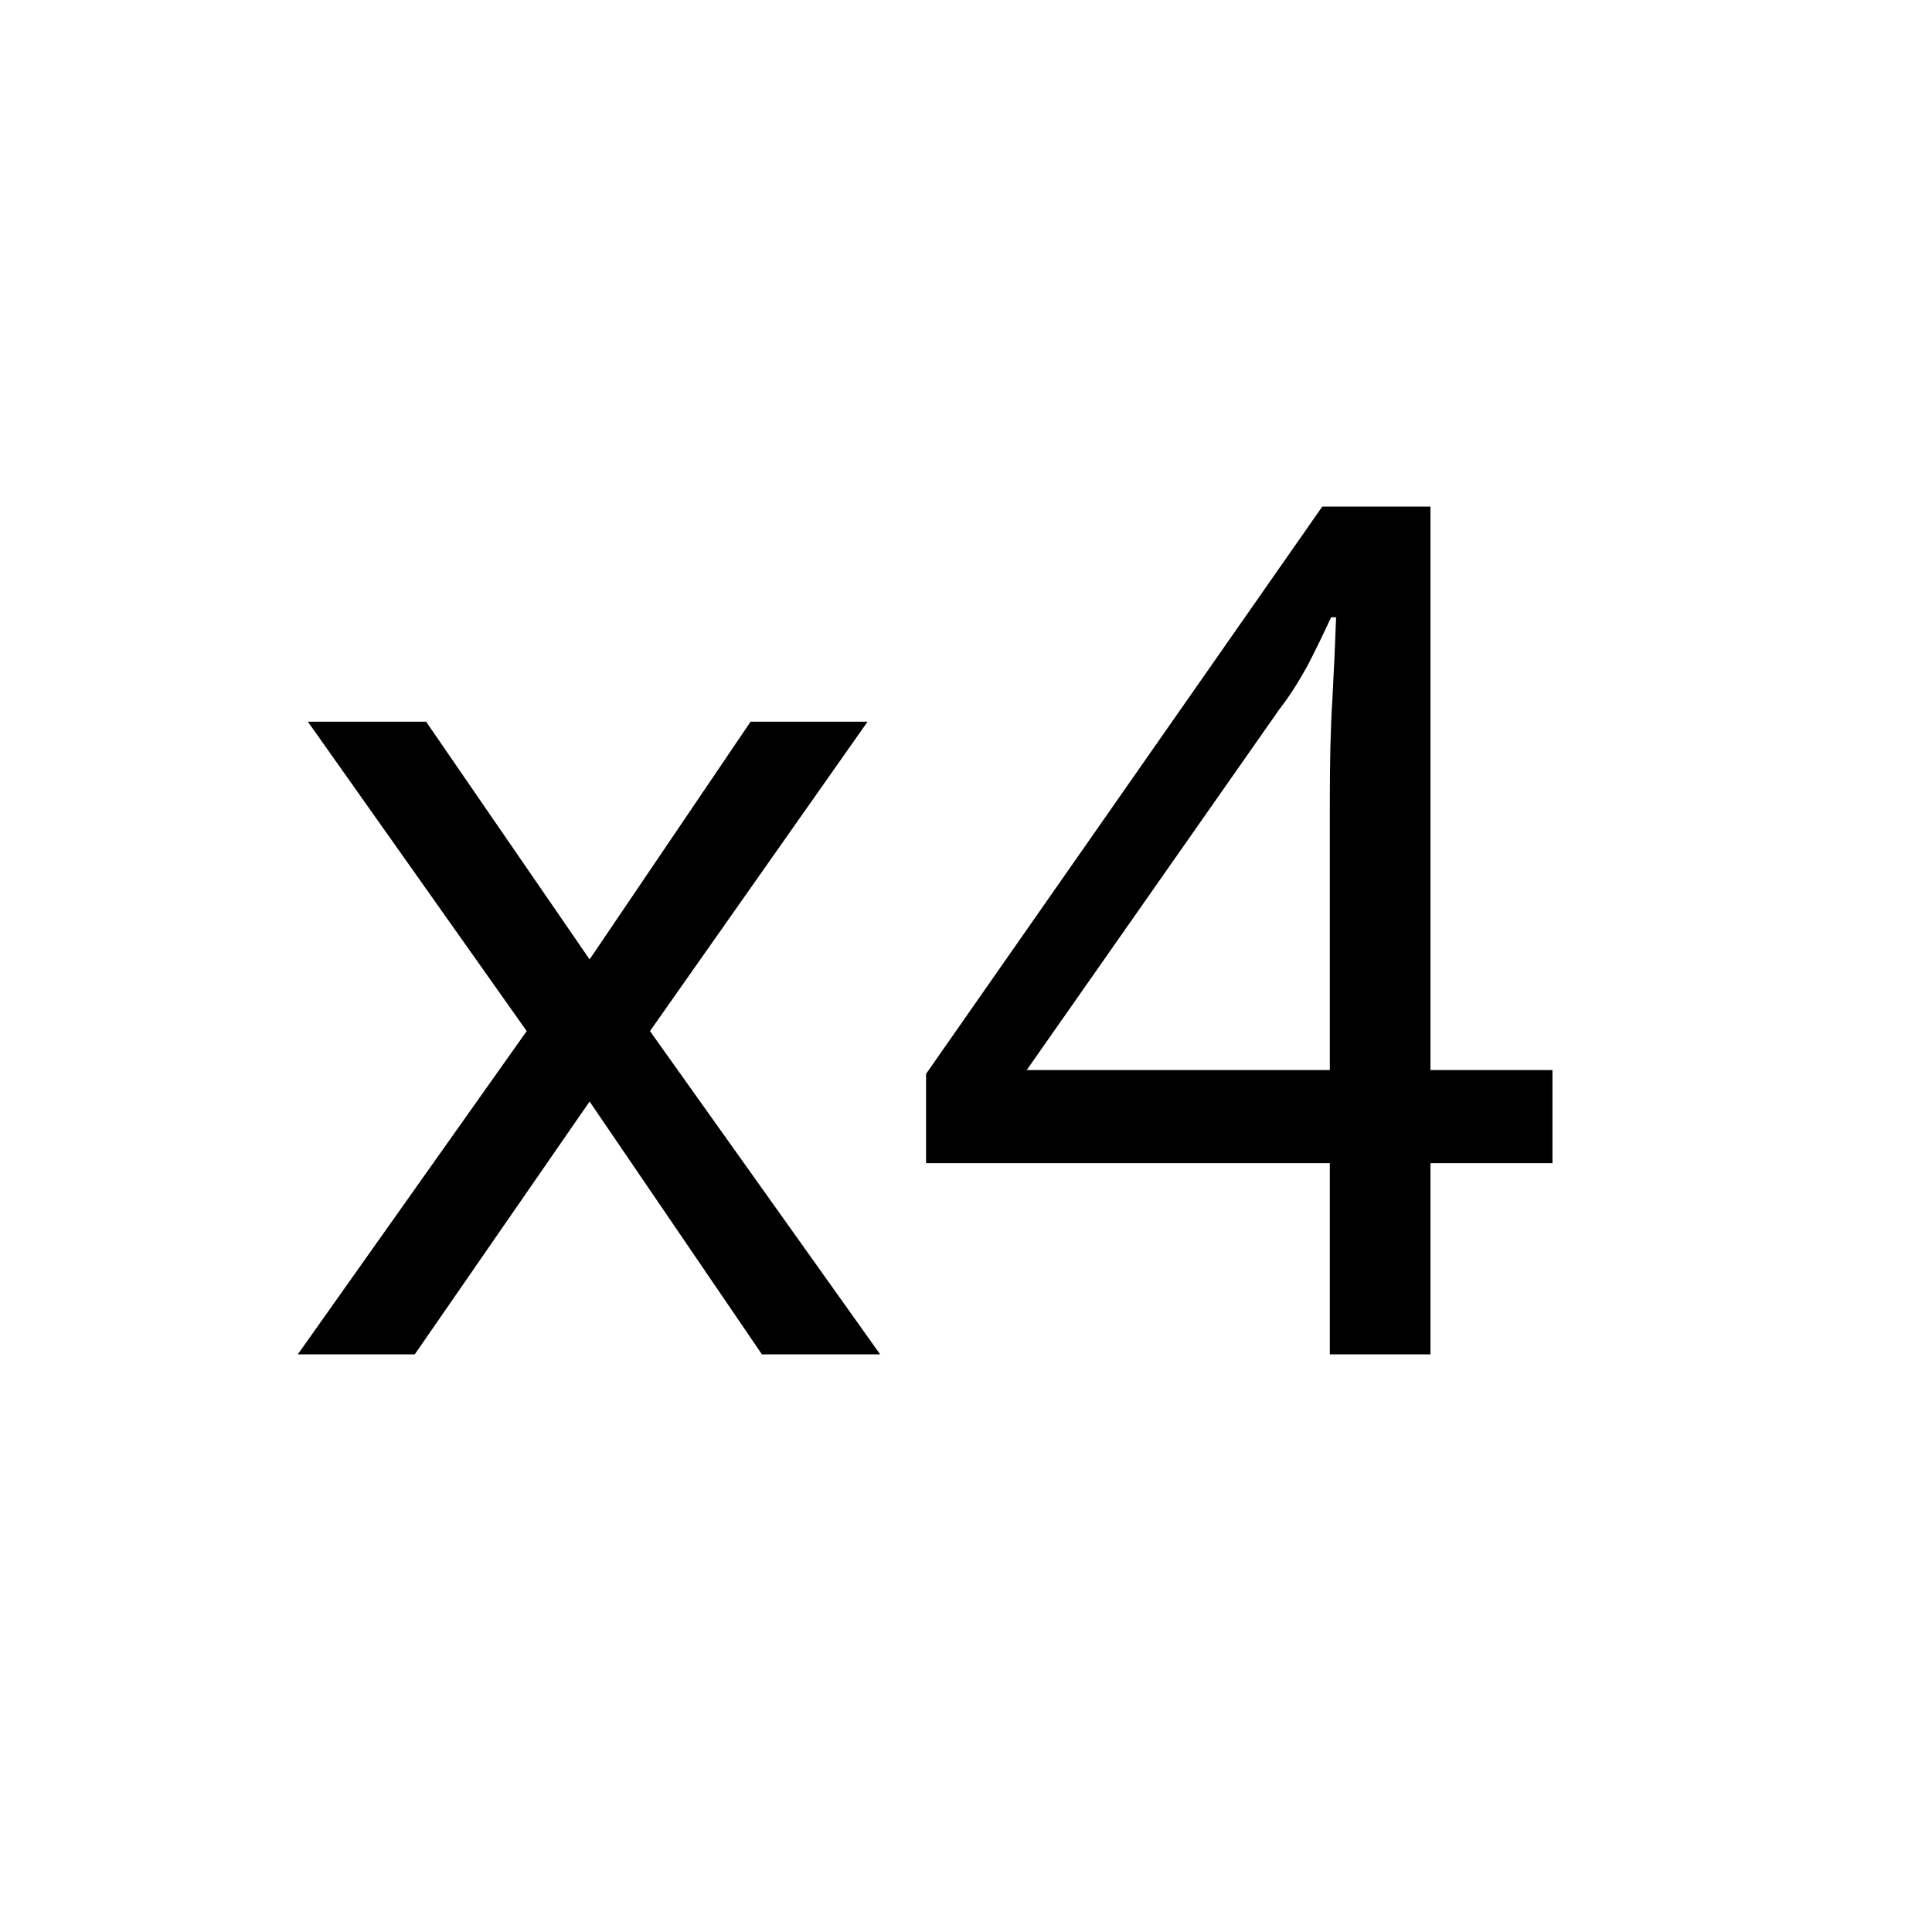
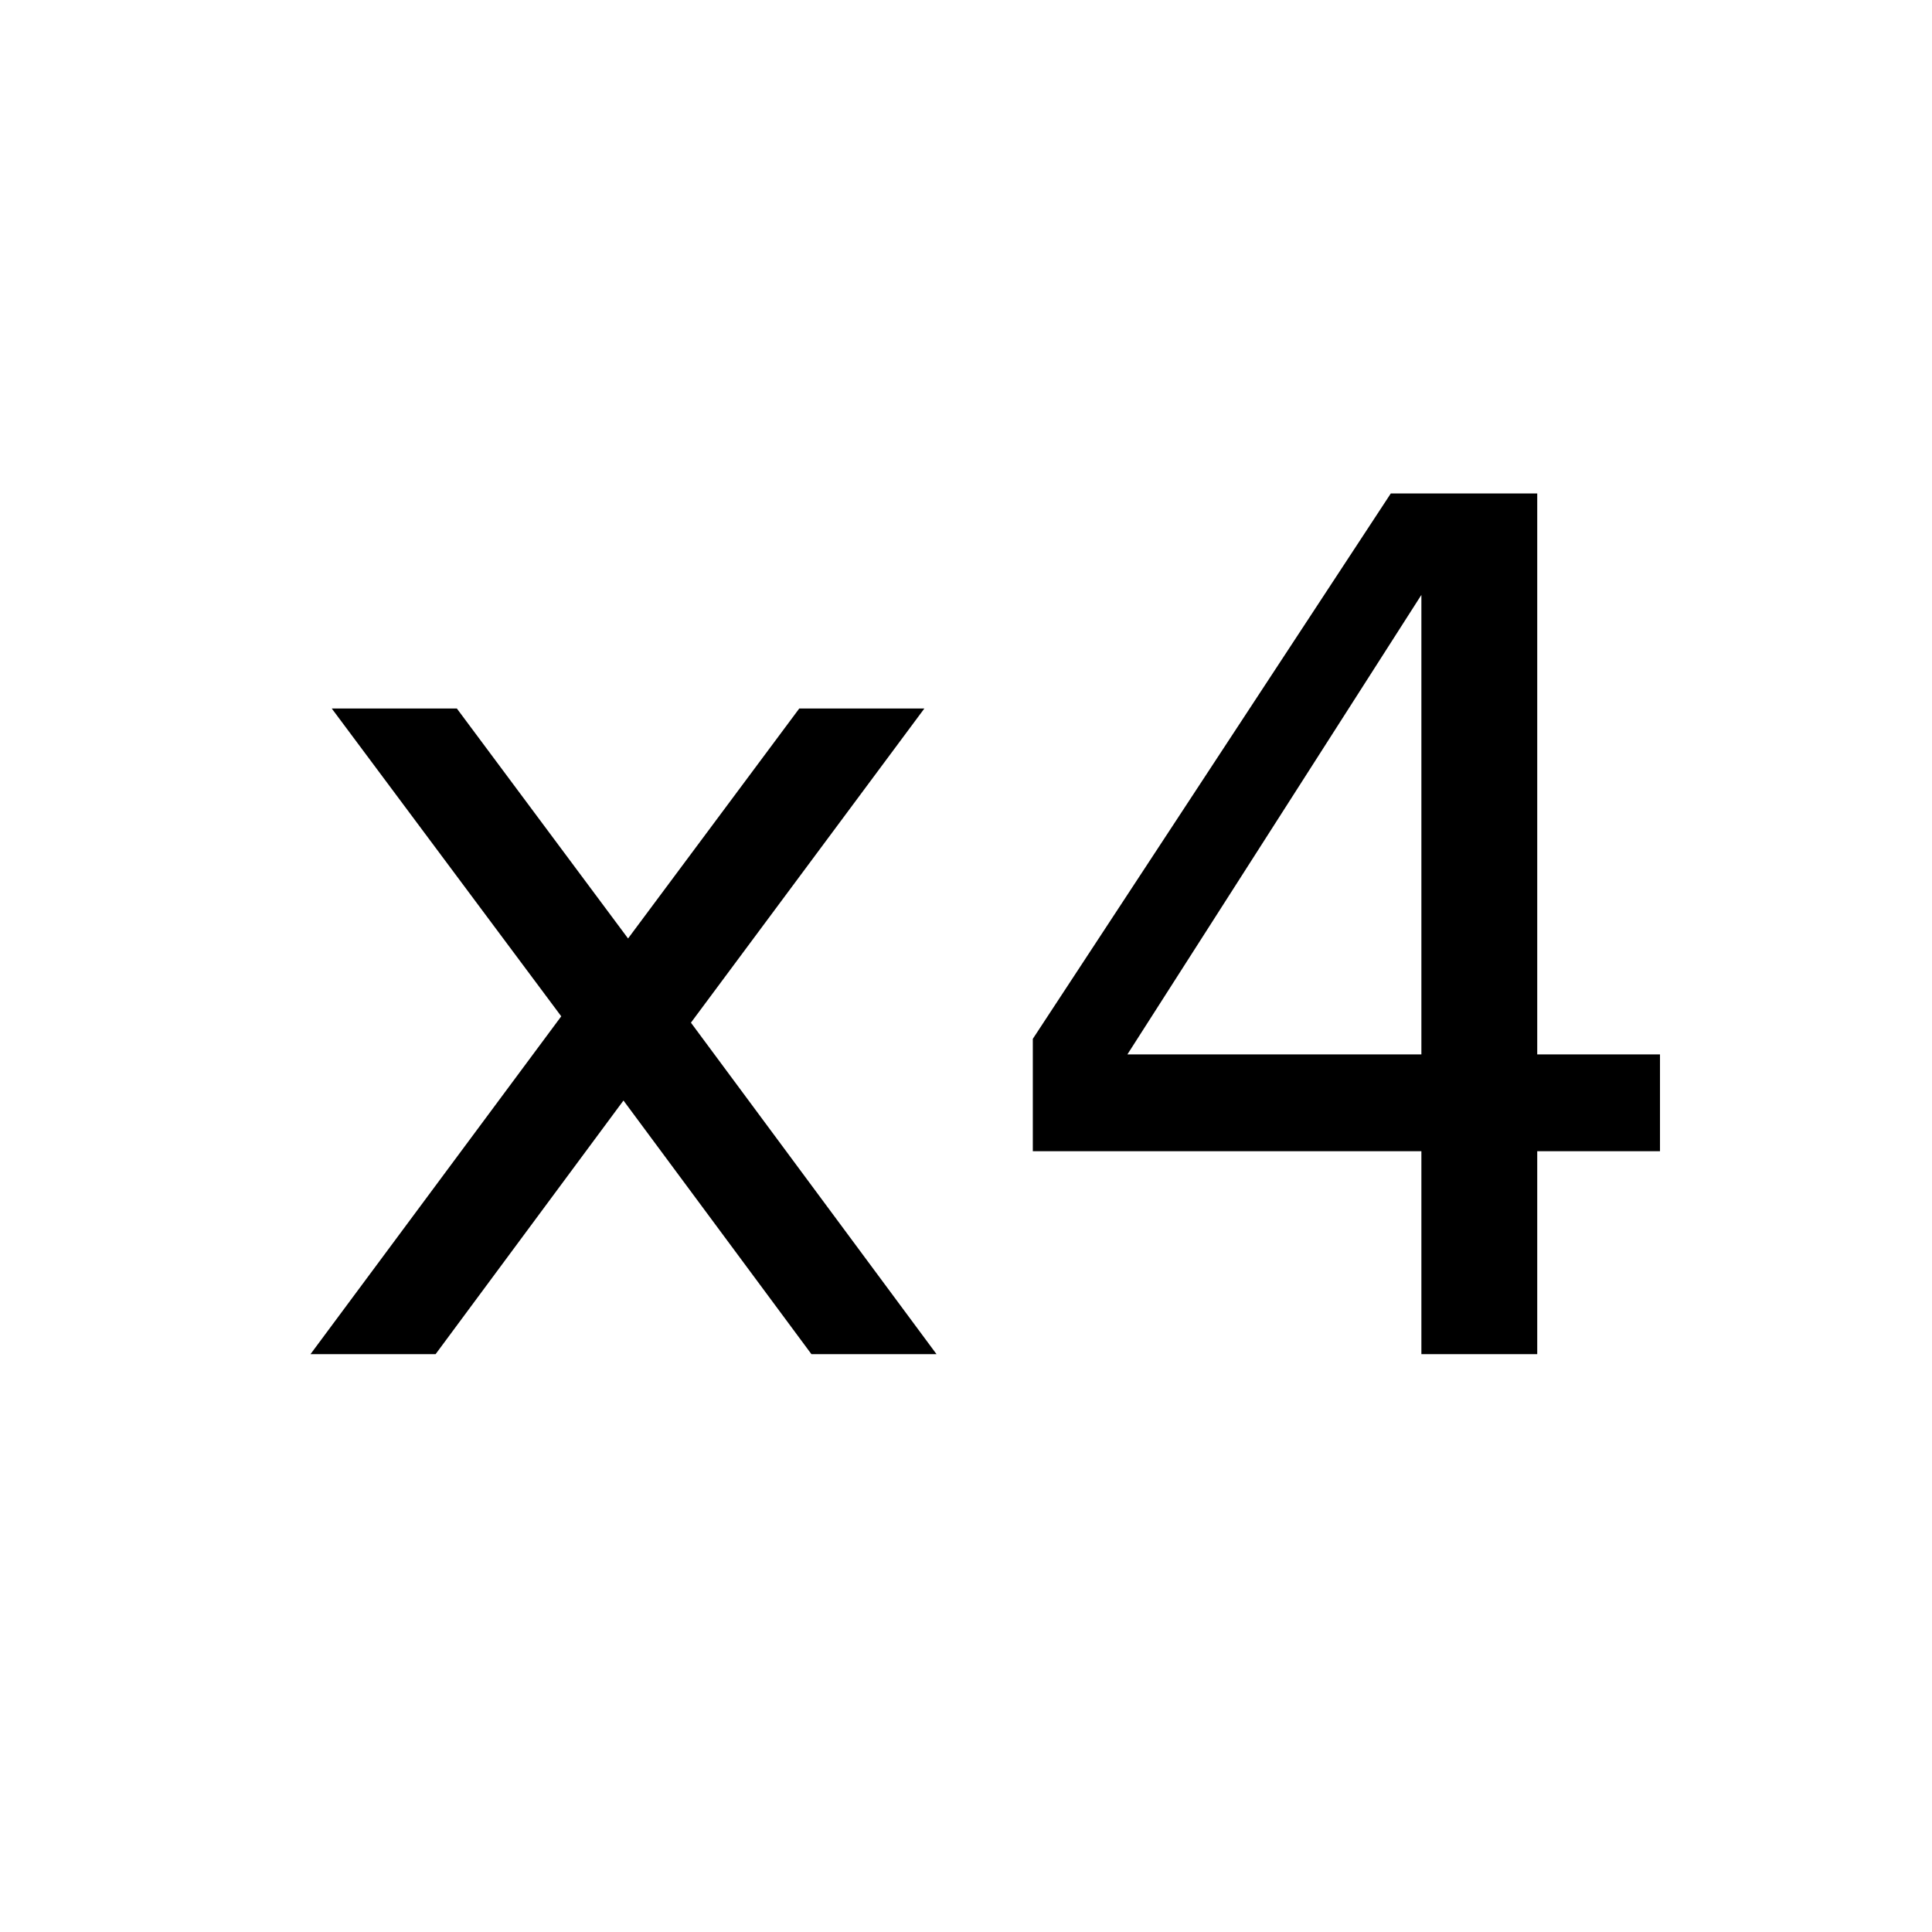
- <svg xmlns="http://www.w3.org/2000/svg" height="24" viewBox="0 0 24 24" width="24" version="1.1" id="svg158">
+ <svg xmlns="http://www.w3.org/2000/svg" id="svg158" version="1.1" width="24" viewBox="0 0 24 24" height="24">
  <defs id="defs162" />
-   <path d="M0 0h24v24H0V0z" fill="none" id="path154" />
-   <text id="text14" y="16.822" x="3.434" style="font-style:normal;font-weight:normal;font-size:14.667px;line-height:1.25;font-family:sans-serif;fill:#000000;fill-opacity:1;stroke:none" xml:space="preserve">
-     <tspan id="tspan74" style="font-size:14.667px" y="16.822" x="3.434">x4</tspan>
-   </text>
+   <path id="path628" style="font-size:14.667px" d="M 11.483,8.801 8.583,12.704 11.634,16.822 h -1.554 L 7.745,13.671 5.411,16.822 h -1.554 L 6.972,12.625 4.121,8.801 h 1.554 l 2.127,2.857 2.127,-2.857 z" />
+   <path id="path630" style="font-size:14.667px" d="m 17.657,7.39 -3.652,5.708 h 3.652 z M 17.277,6.13 h 1.819 v 6.968 h 1.525 v 1.203 h -1.525 v 2.521 h -1.439 v -2.521 h -4.827 v -1.396 z" />
+   <path id="path154" fill="none" d="M0 0h24v24H0V0z" />
</svg>
